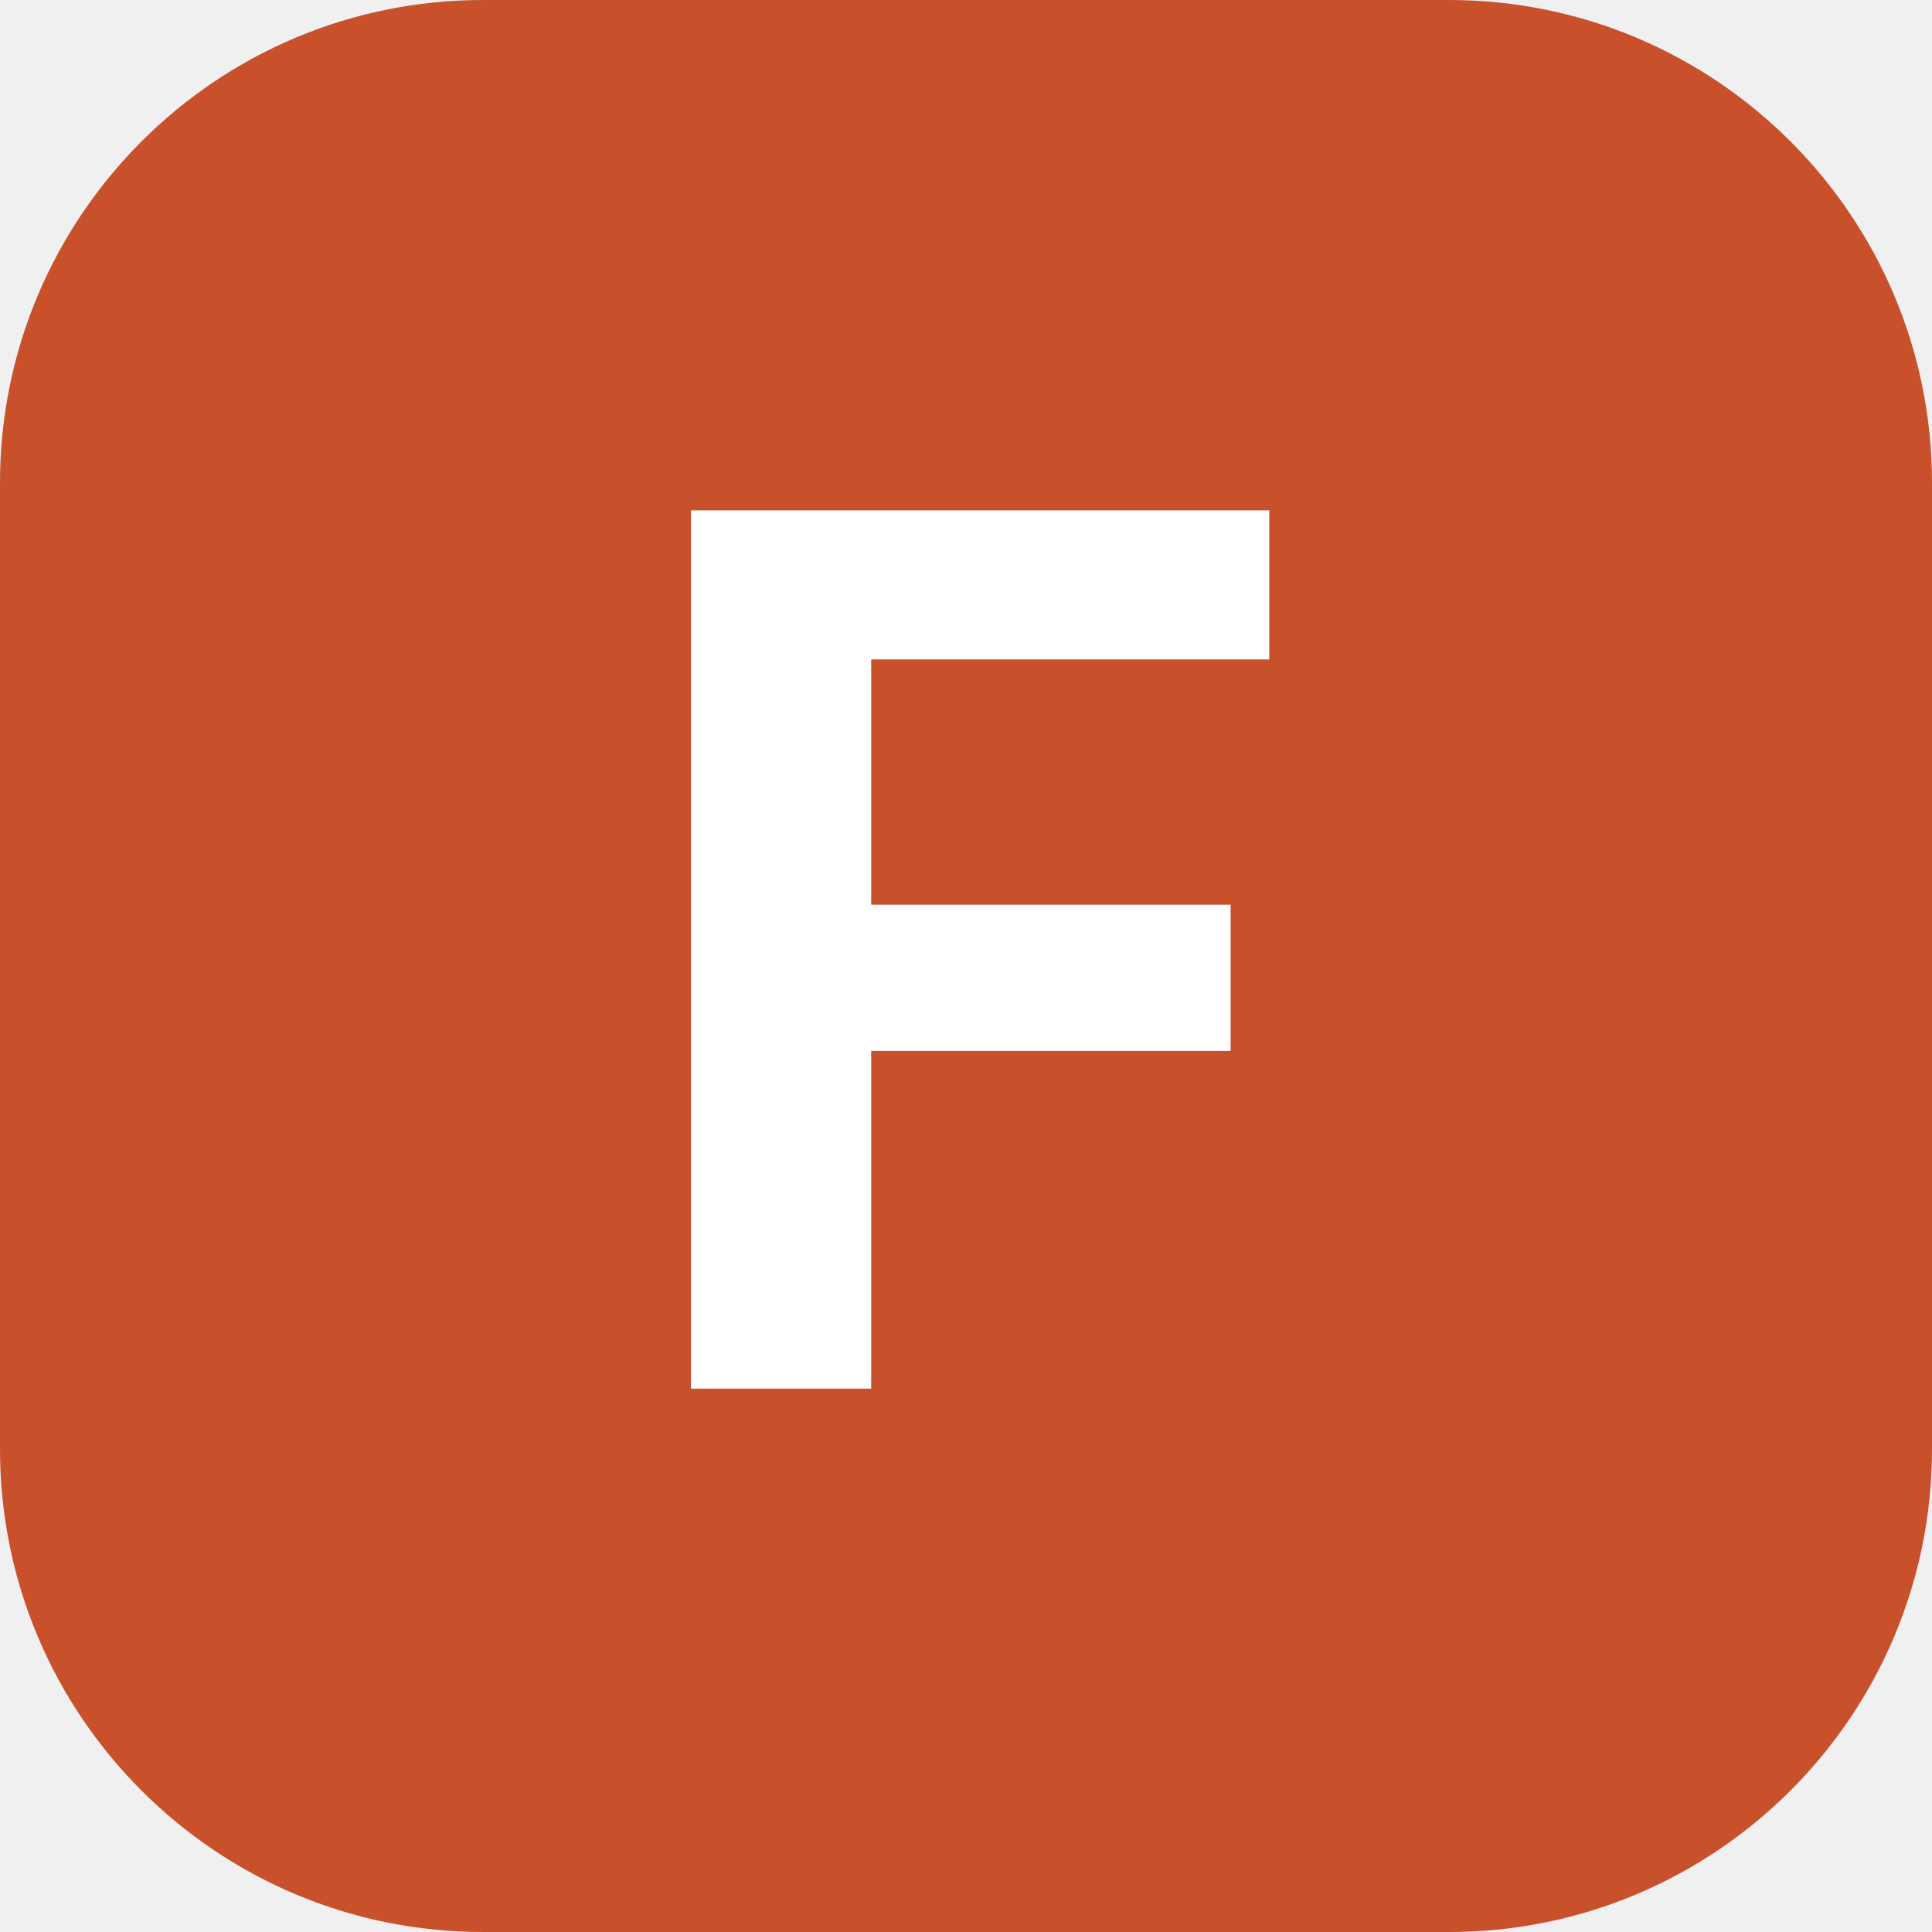
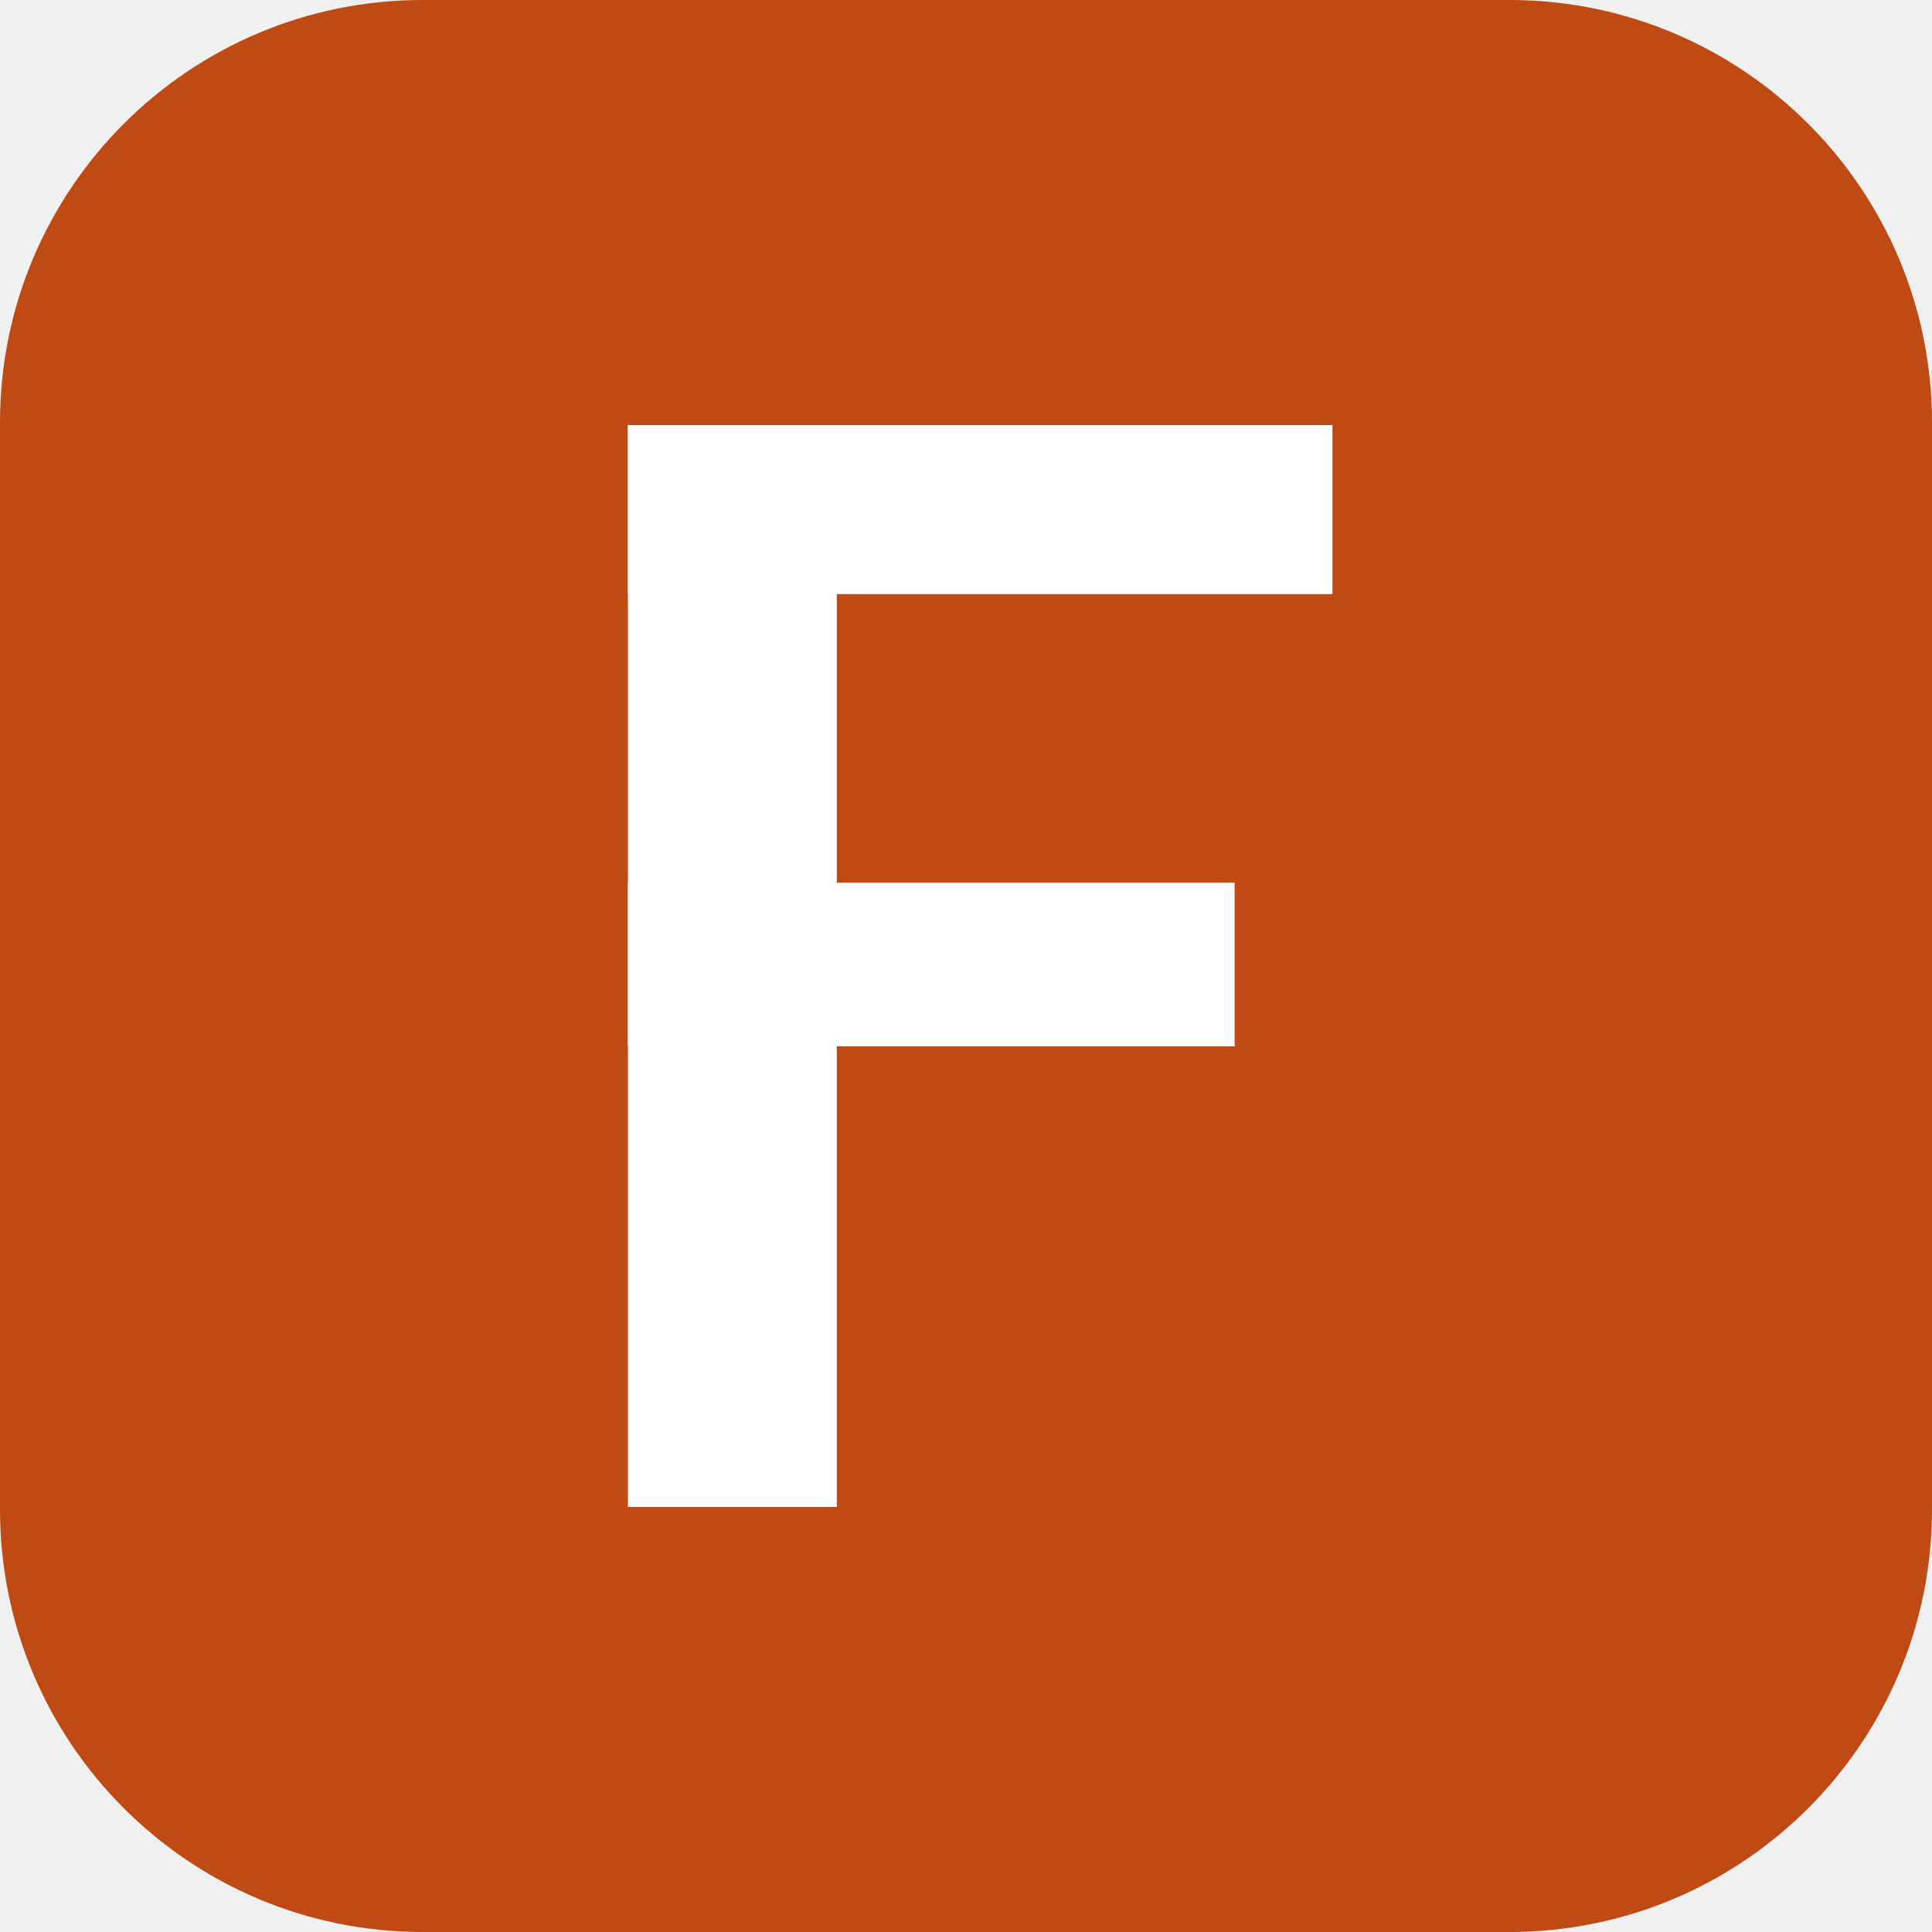
<svg xmlns="http://www.w3.org/2000/svg" viewBox="0 0 32 32">
-   <rect width="32" height="32" rx="8" fill="#C8502B" />
-   <text x="16" y="23" font-family="-apple-system, sans-serif" font-size="20" font-weight="700" text-anchor="middle" fill="#fff">F</text>
+   <rect width="32" height="32" rx="7" fill="#bf4a14" />
+   <rect x="10.40" y="7.04" width="3.46" height="17.92" fill="#fff" />
+   <rect x="10.40" y="7.04" width="11.67" height="2.80" fill="#fff" />
+   <rect x="10.40" y="14.62" width="10.05" height="2.71" fill="#fff" />
</svg>
